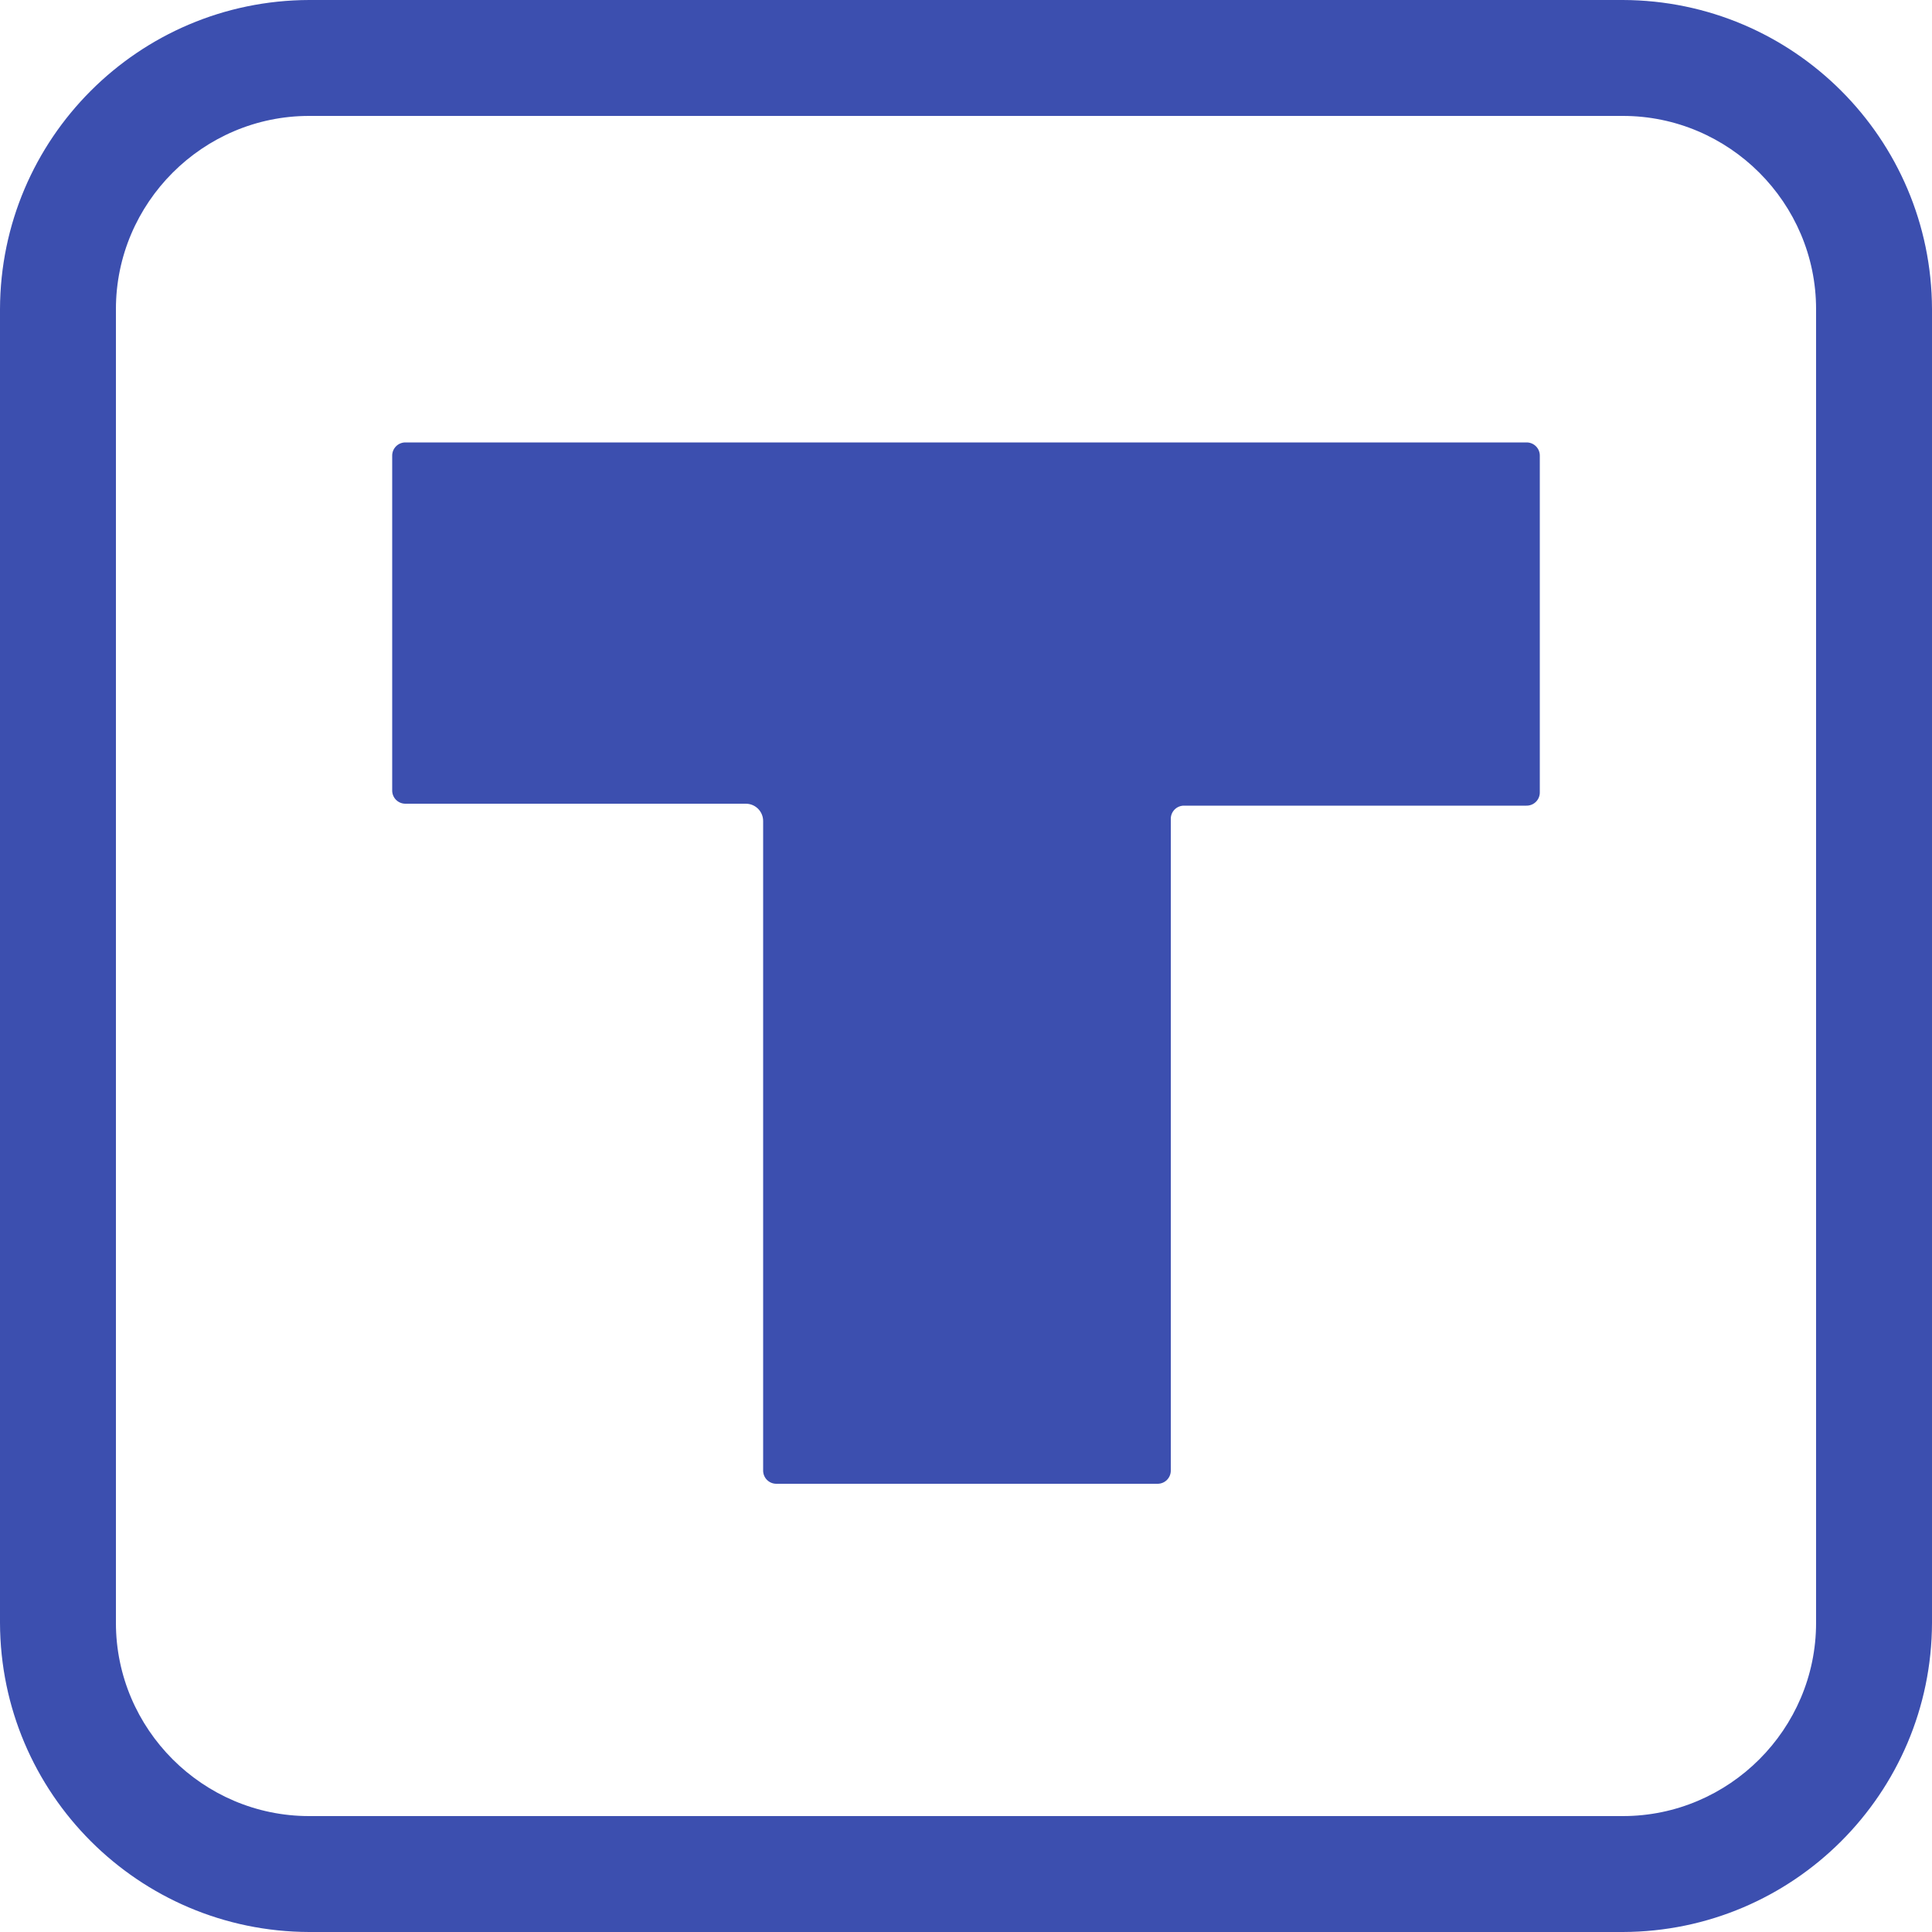
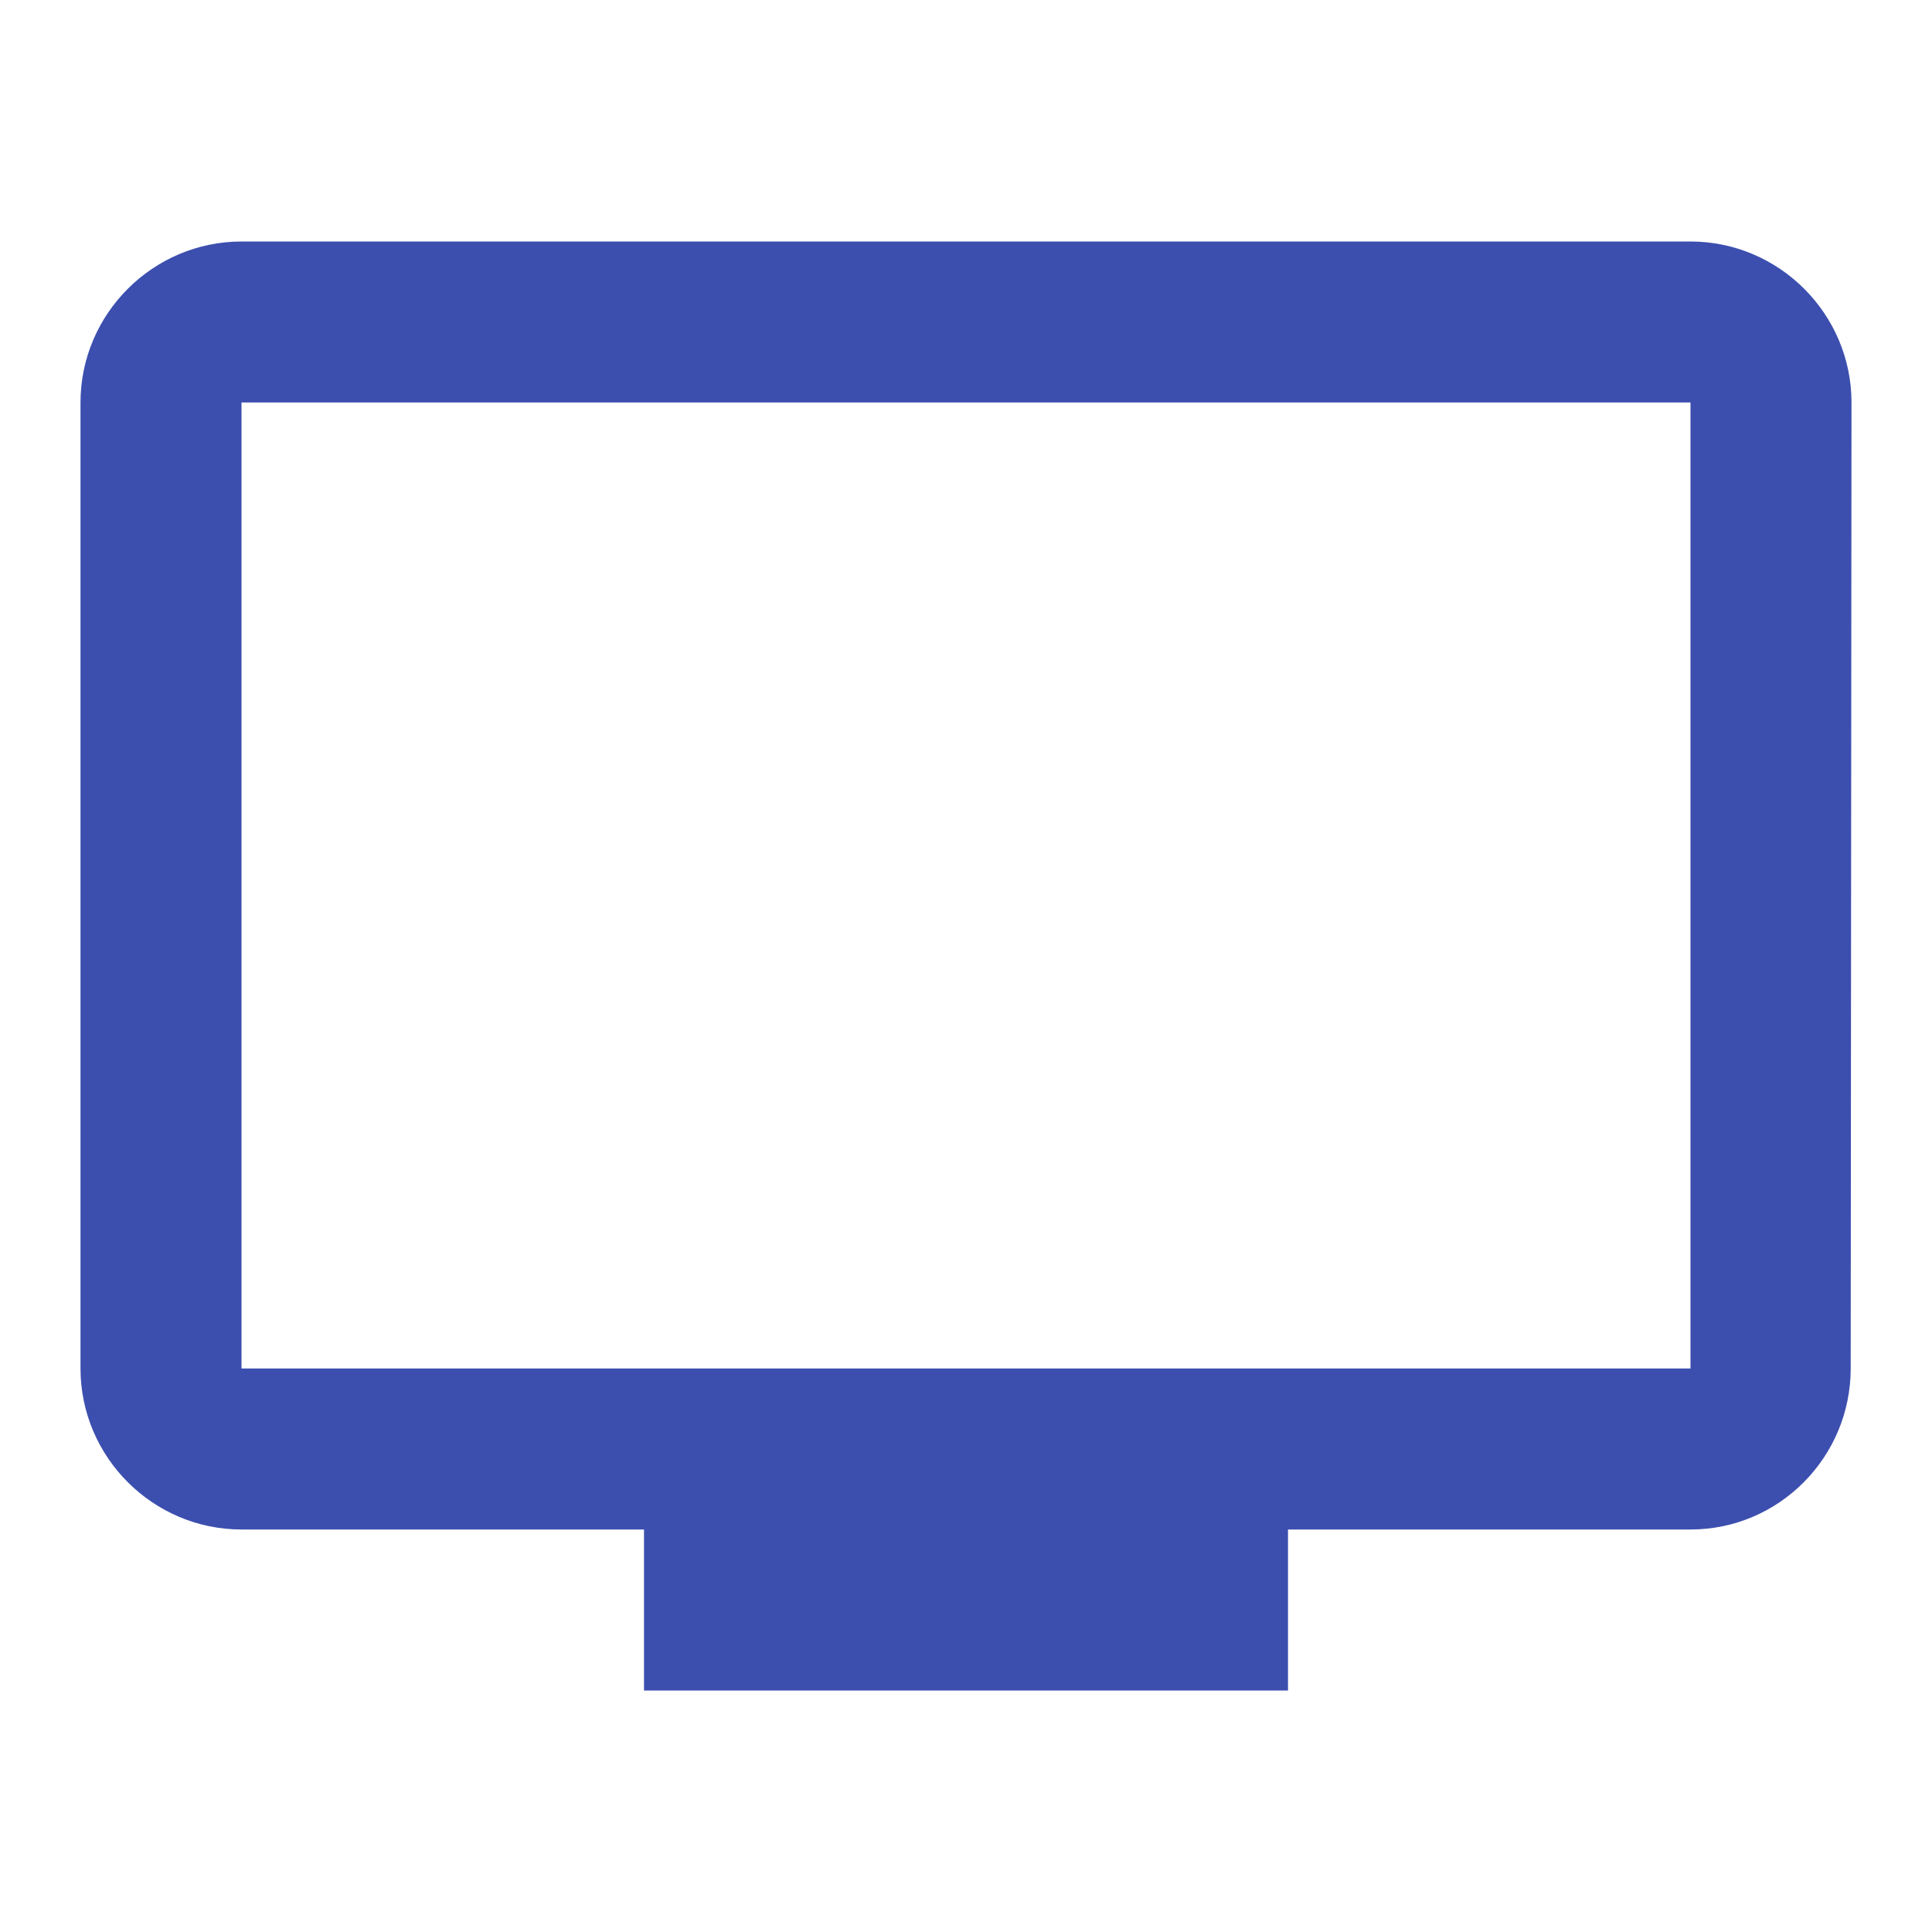
- <svg xmlns="http://www.w3.org/2000/svg" width="22" height="22" viewBox="0 0 22 22">
-   <g fill="none" fill-rule="evenodd">
-     <g fill="#3C4FAF">
-       <path fill-rule="nonzero" d="M18.48 0H3.52A3.53 3.53 0 0 0 0 3.52v14.96A3.53 3.53 0 0 0 3.52 22h14.96A3.53 3.53 0 0 0 22 18.48V3.52A3.53 3.53 0 0 0 18.48 0zm2.2 18.48c0 1.21-.99 2.2-2.2 2.2H3.52c-1.21 0-2.2-.99-2.2-2.2V3.52c0-1.21.99-2.2 2.2-2.2h14.96c1.21 0 2.2.99 2.2 2.2v14.96z" />
-       <path d="M13.178 16.896H8.844a.15.15 0 0 1-.154-.154V9.35a.197.197 0 0 0-.198-.198H4.62a.15.15 0 0 1-.154-.154V5.192a.15.15 0 0 1 .154-.154h12.76a.15.15 0 0 1 .154.154V9.02a.15.15 0 0 1-.154.154h-3.894a.15.15 0 0 0-.154.154v7.414a.15.15 0 0 1-.154.154z" />
-     </g>
-     <path d="M-1-1h24v24H-1z" />
-   </g>
+ <svg xmlns="http://www.w3.org/2000/svg" width="24" height="24" viewBox="0 0 24 24">
+   <path d="M0 0h24v24H0z" fill="none" />
+   <path fill="#3C4FAF" d="M21 3H3c-1.1 0-2 .9-2 2v12c0 1.1.9 2 2 2h5v2h8v-2h5c1.1 0 1.99-.9 1.99-2L23 5c0-1.1-.9-2-2-2zm0 14H3V5h18v12z" />
</svg>
